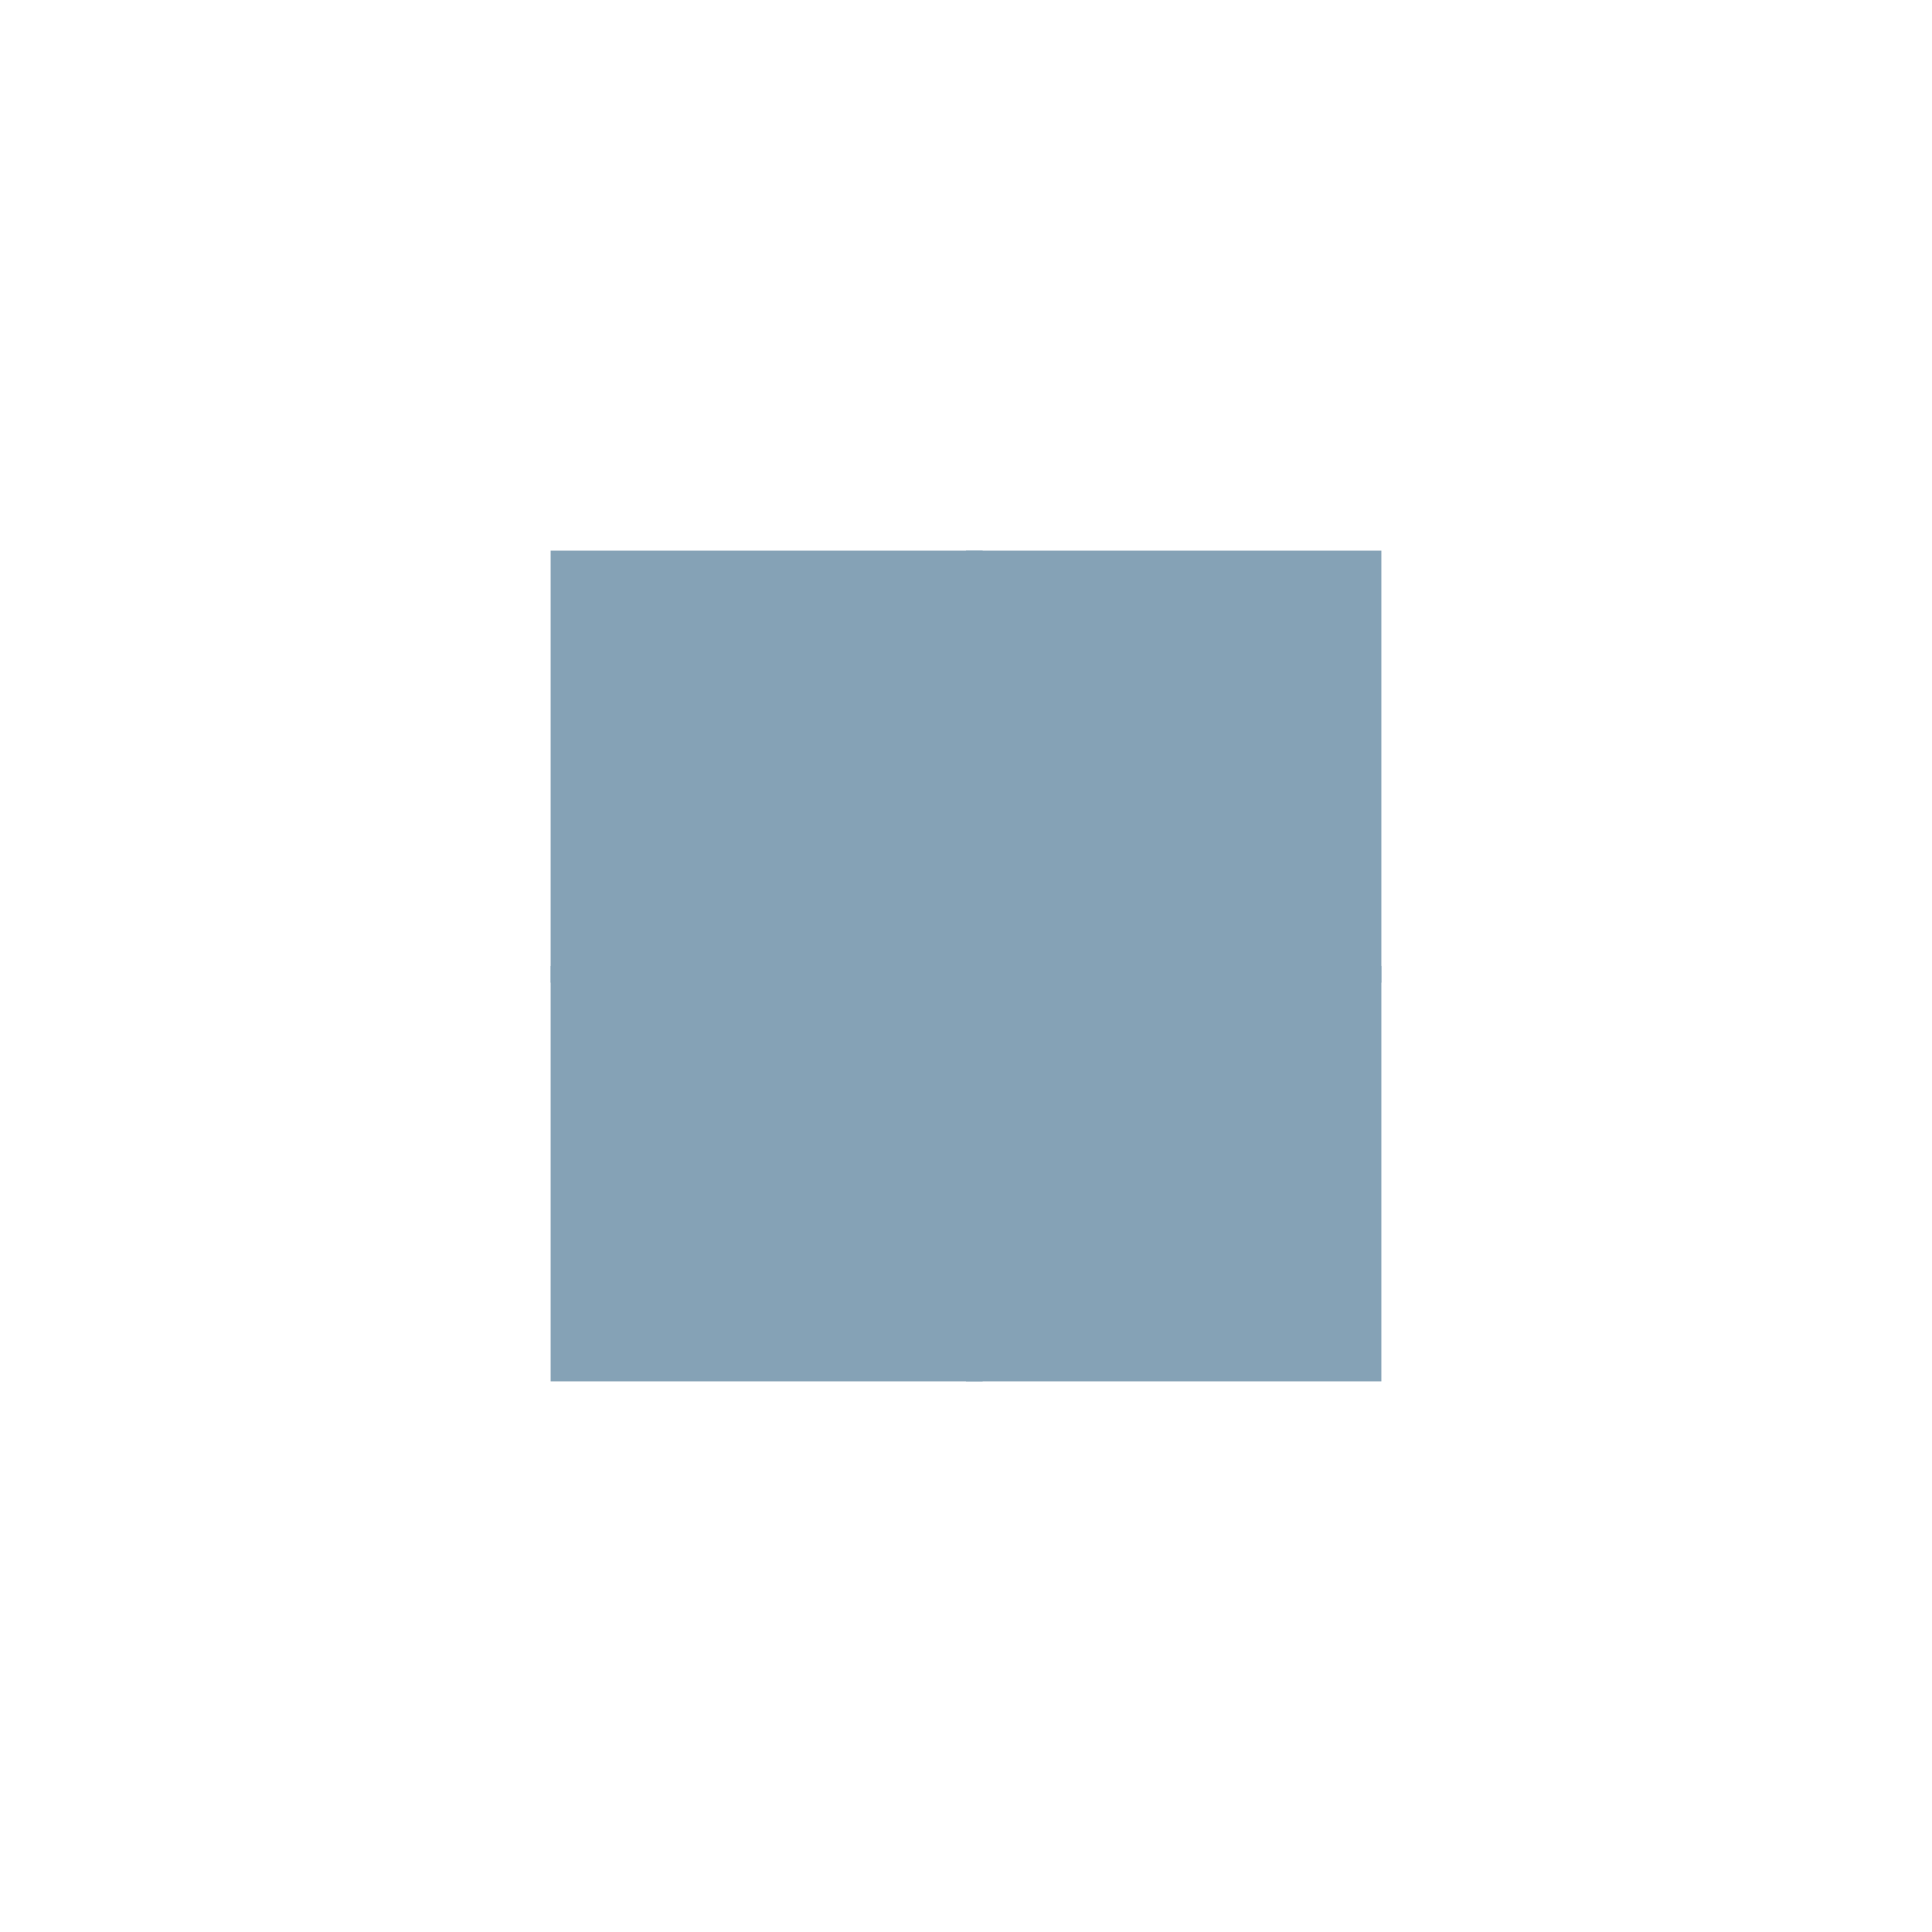
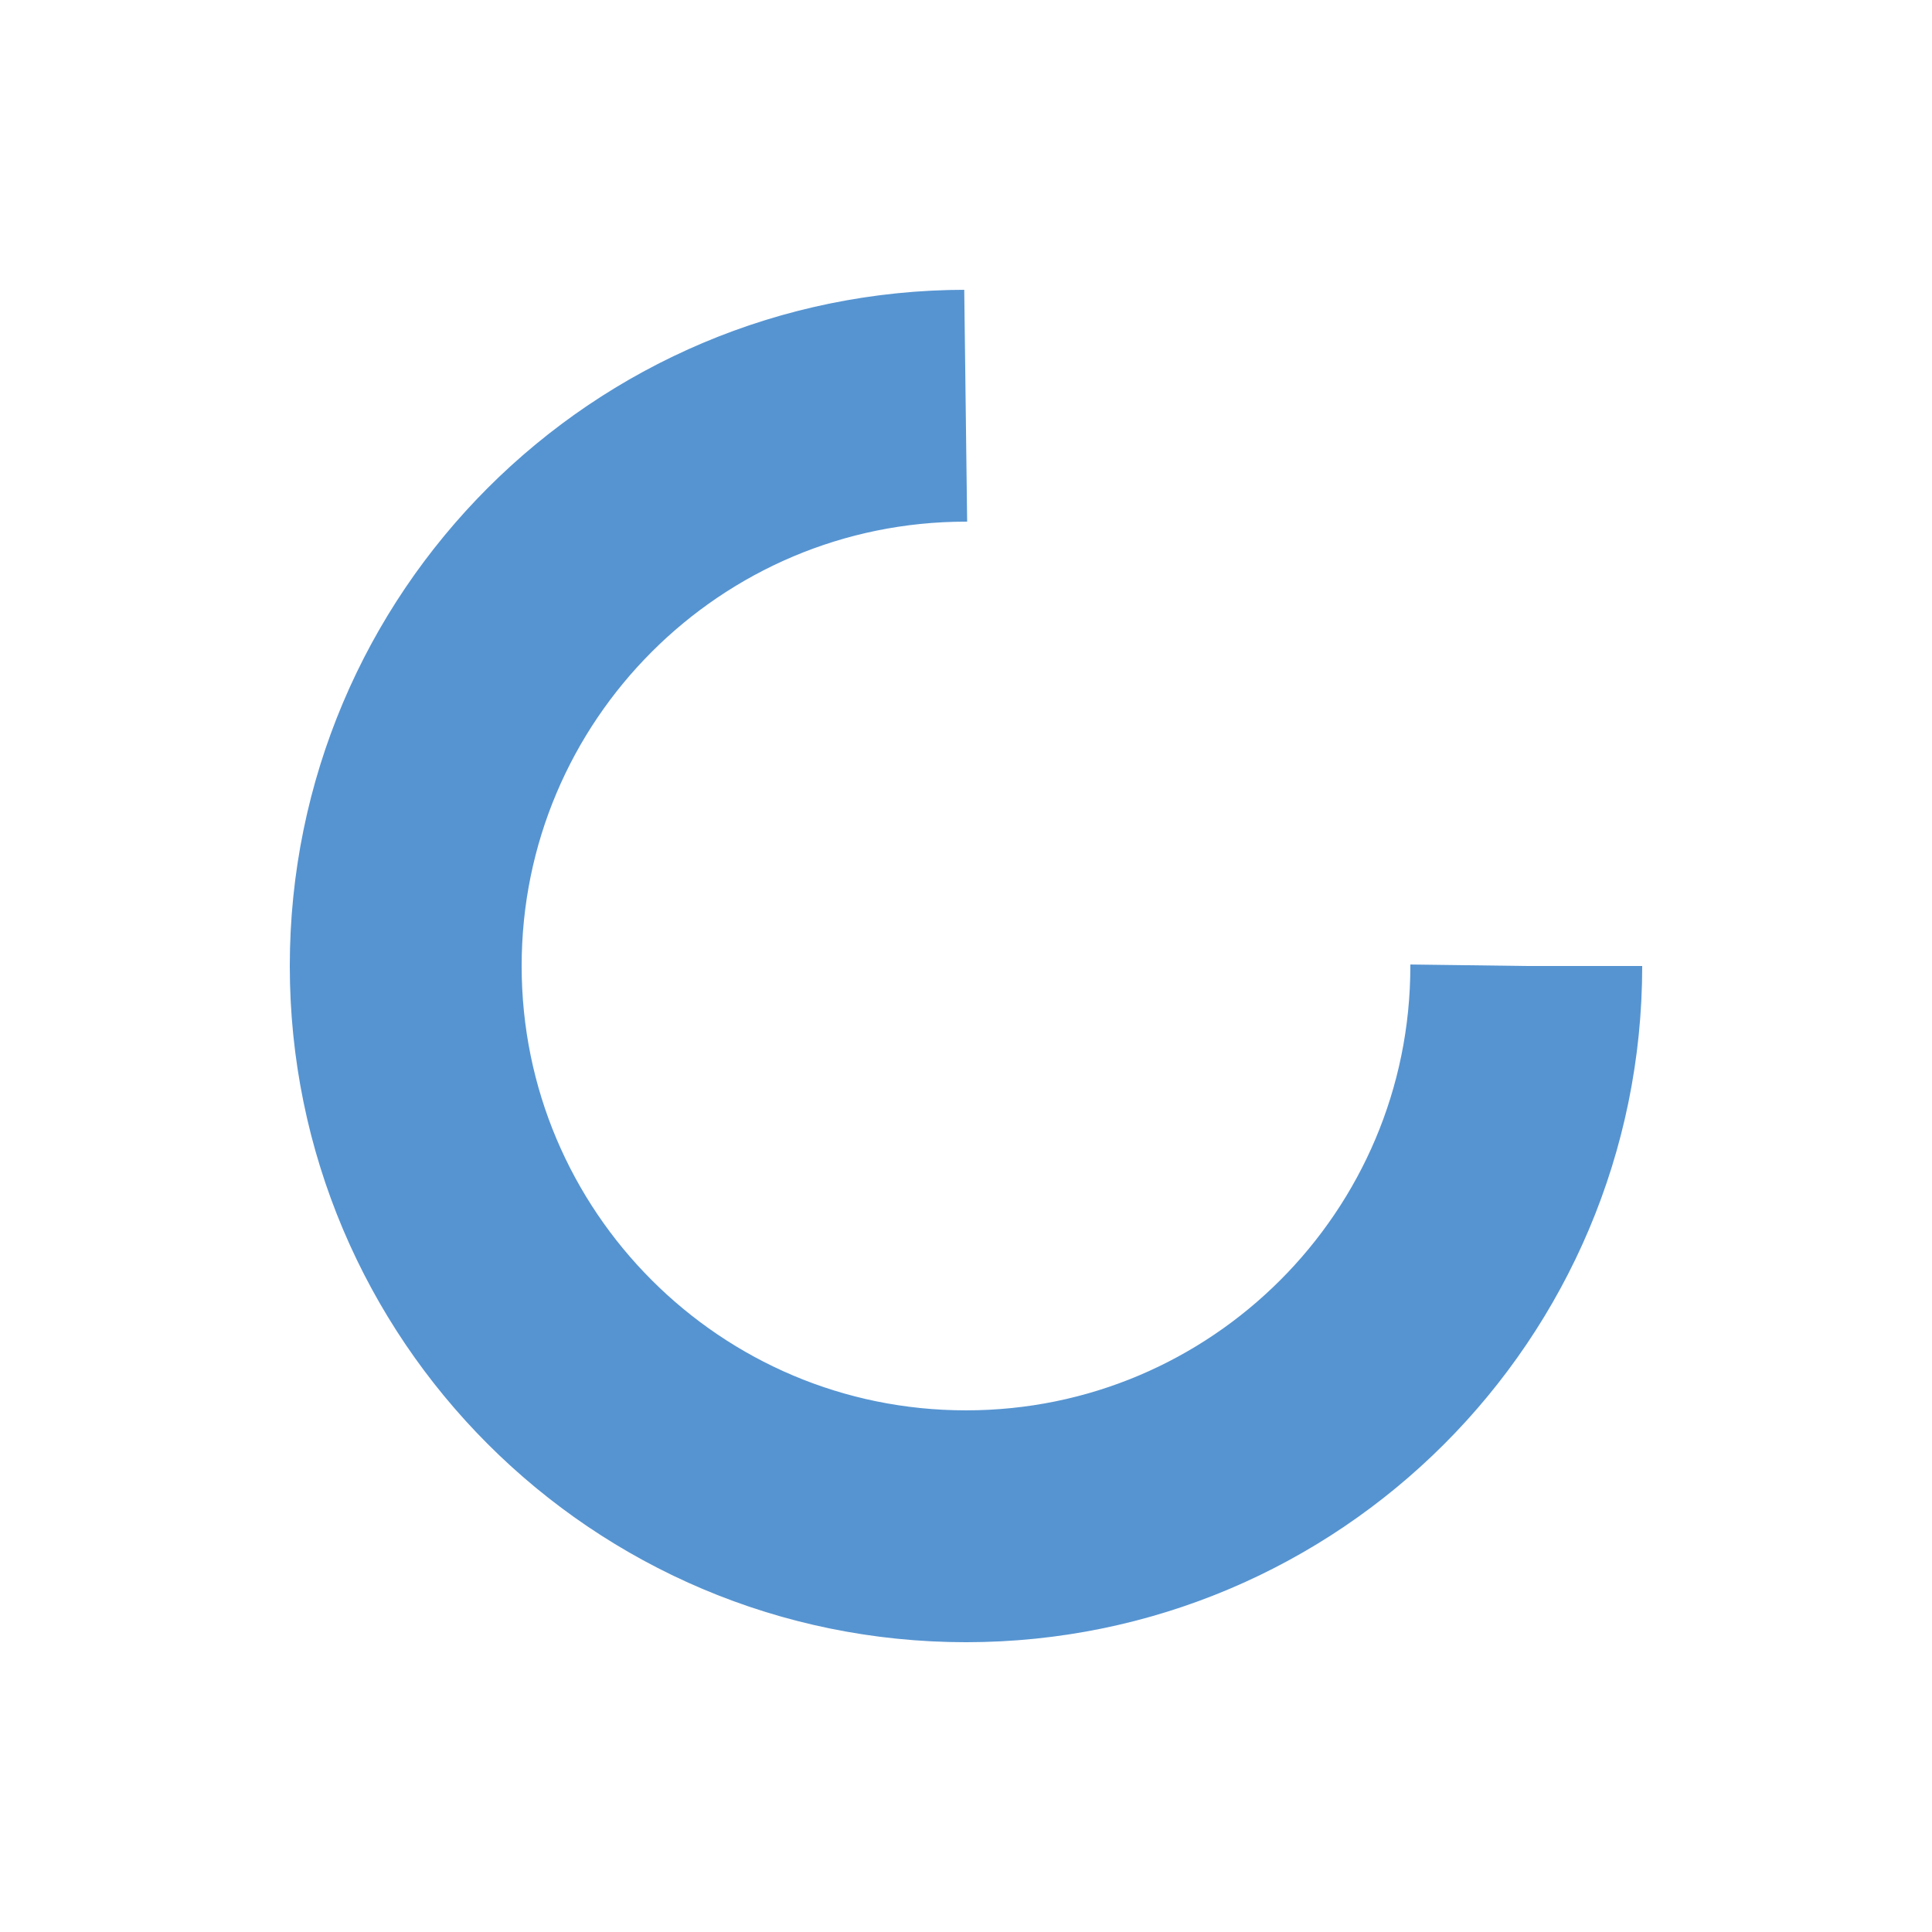
<svg xmlns="http://www.w3.org/2000/svg" style="margin: auto; background: none; display: block; shape-rendering: auto;" width="200px" height="200px" viewBox="0 0 100 100" preserveAspectRatio="xMidYMid">
-   <g transform="translate(50 50) scale(0.43) translate(-50 -50)">
-     <g>
-       <animateTransform attributeName="transform" type="rotate" repeatCount="indefinite" calcMode="spline" dur="4s" values="0 50 50;90 50 50;180 50 50;270 50 50;360 50 50" keyTimes="0;0.25;0.5;0.75;1" keySplines="0 1 0 1;0 1 0 1;0 1 0 1;0 1 0 1" />
-       <g>
-         <animateTransform attributeName="transform" type="scale" dur="1s" repeatCount="indefinite" calcMode="spline" values="1;1;0.5" keyTimes="0;0.5;1" keySplines="1 0 0 1;1 0 0 1" />
-         <g transform="translate(25 25)">
-           <rect x="-25" y="-25" width="52" height="52" fill="#85a2b6">
-             <animate attributeName="fill" dur="4s" repeatCount="indefinite" calcMode="spline" values="#85a2b6;#bbcedd;#dce4eb;#fdfdfd;#85a2b6" keyTimes="0;0.25;0.5;0.75;1" keySplines="0 1 0 1;0 1 0 1;0 1 0 1;0 1 0 1" />
-           </rect>
-         </g>
-         <g transform="translate(25 75)">
-           <rect x="-25" y="-25" width="52" height="50" fill="#85a2b6">
-             <animateTransform attributeName="transform" type="scale" dur="1s" repeatCount="indefinite" calcMode="spline" values="0;1;1" keyTimes="0;0.5;1" keySplines="1 0 0 1;1 0 0 1" />
-             <animate attributeName="fill" dur="4s" repeatCount="indefinite" calcMode="spline" values="#85a2b6;#bbcedd;#dce4eb;#fdfdfd;#85a2b6" keyTimes="0;0.25;0.5;0.75;1" keySplines="0 1 0 1;0 1 0 1;0 1 0 1;0 1 0 1" />
-           </rect>
-         </g>
-         <g transform="translate(75 25)">
-           <rect x="-25" y="-25" width="50" height="52" fill="#85a2b6">
-             <animateTransform attributeName="transform" type="scale" dur="1s" repeatCount="indefinite" calcMode="spline" values="0;1;1" keyTimes="0;0.5;1" keySplines="1 0 0 1;1 0 0 1" />
-             <animate attributeName="fill" dur="4s" repeatCount="indefinite" calcMode="spline" values="#85a2b6;#bbcedd;#dce4eb;#fdfdfd;#85a2b6" keyTimes="0;0.25;0.5;0.75;1" keySplines="0 1 0 1;0 1 0 1;0 1 0 1;0 1 0 1" />
-           </rect>
-         </g>
-         <g transform="translate(75 75)">
-           <rect x="-25" y="-25" width="50" height="50" fill="#85a2b6">
-             <animateTransform attributeName="transform" type="scale" dur="1s" repeatCount="indefinite" calcMode="spline" values="0;1;1" keyTimes="0;0.5;1" keySplines="1 0 0 1;1 0 0 1" />
-             <animate attributeName="fill" dur="4s" repeatCount="indefinite" calcMode="spline" values="#85a2b6;#bbcedd;#dce4eb;#fdfdfd;#85a2b6" keyTimes="0;0.25;0.5;0.75;1" keySplines="0 1 0 1;0 1 0 1;0 1 0 1;0 1 0 1" />
-           </rect>
-         </g>
-       </g>
-     </g>
-   </g>
+   <circle cx="50" cy="50" fill="none" stroke="#5694d1" stroke-width="12" r="29" stroke-dasharray="136.659 47.553">
+     <animateTransform attributeName="transform" type="rotate" repeatCount="indefinite" dur="0.893s" values="0 50 50;360 50 50" keyTimes="0;1" />
+   </circle>
</svg>
